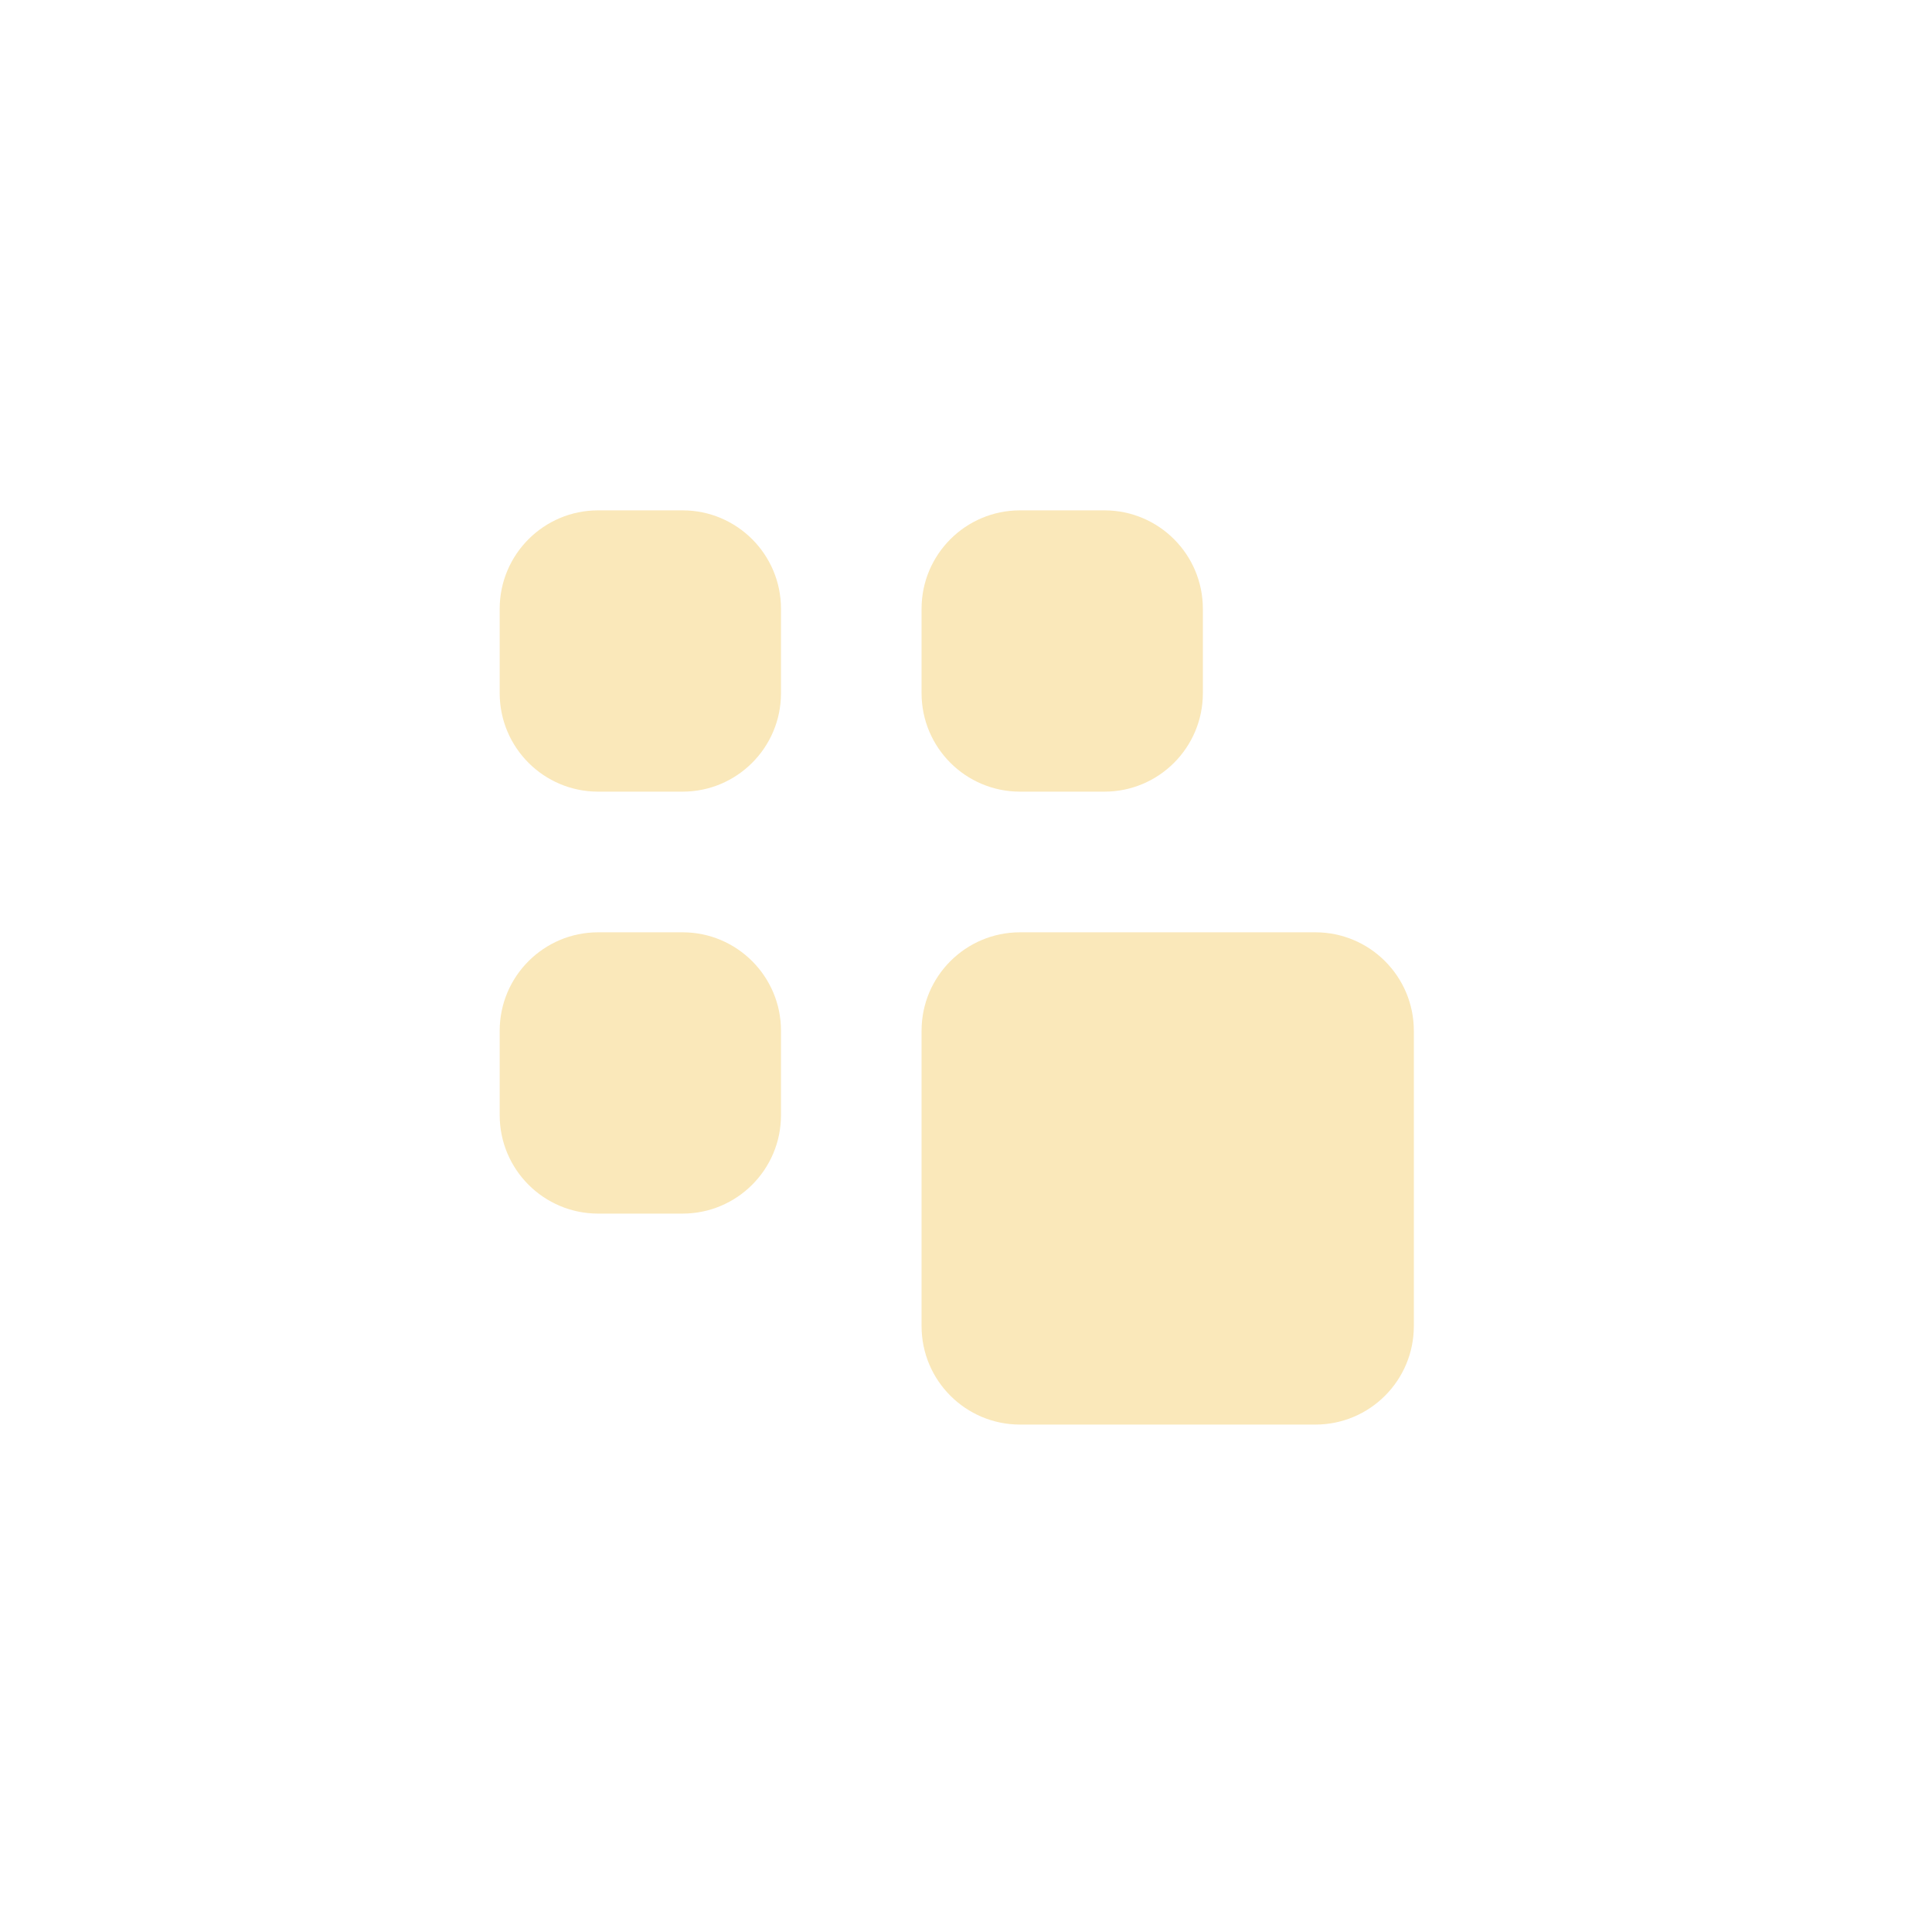
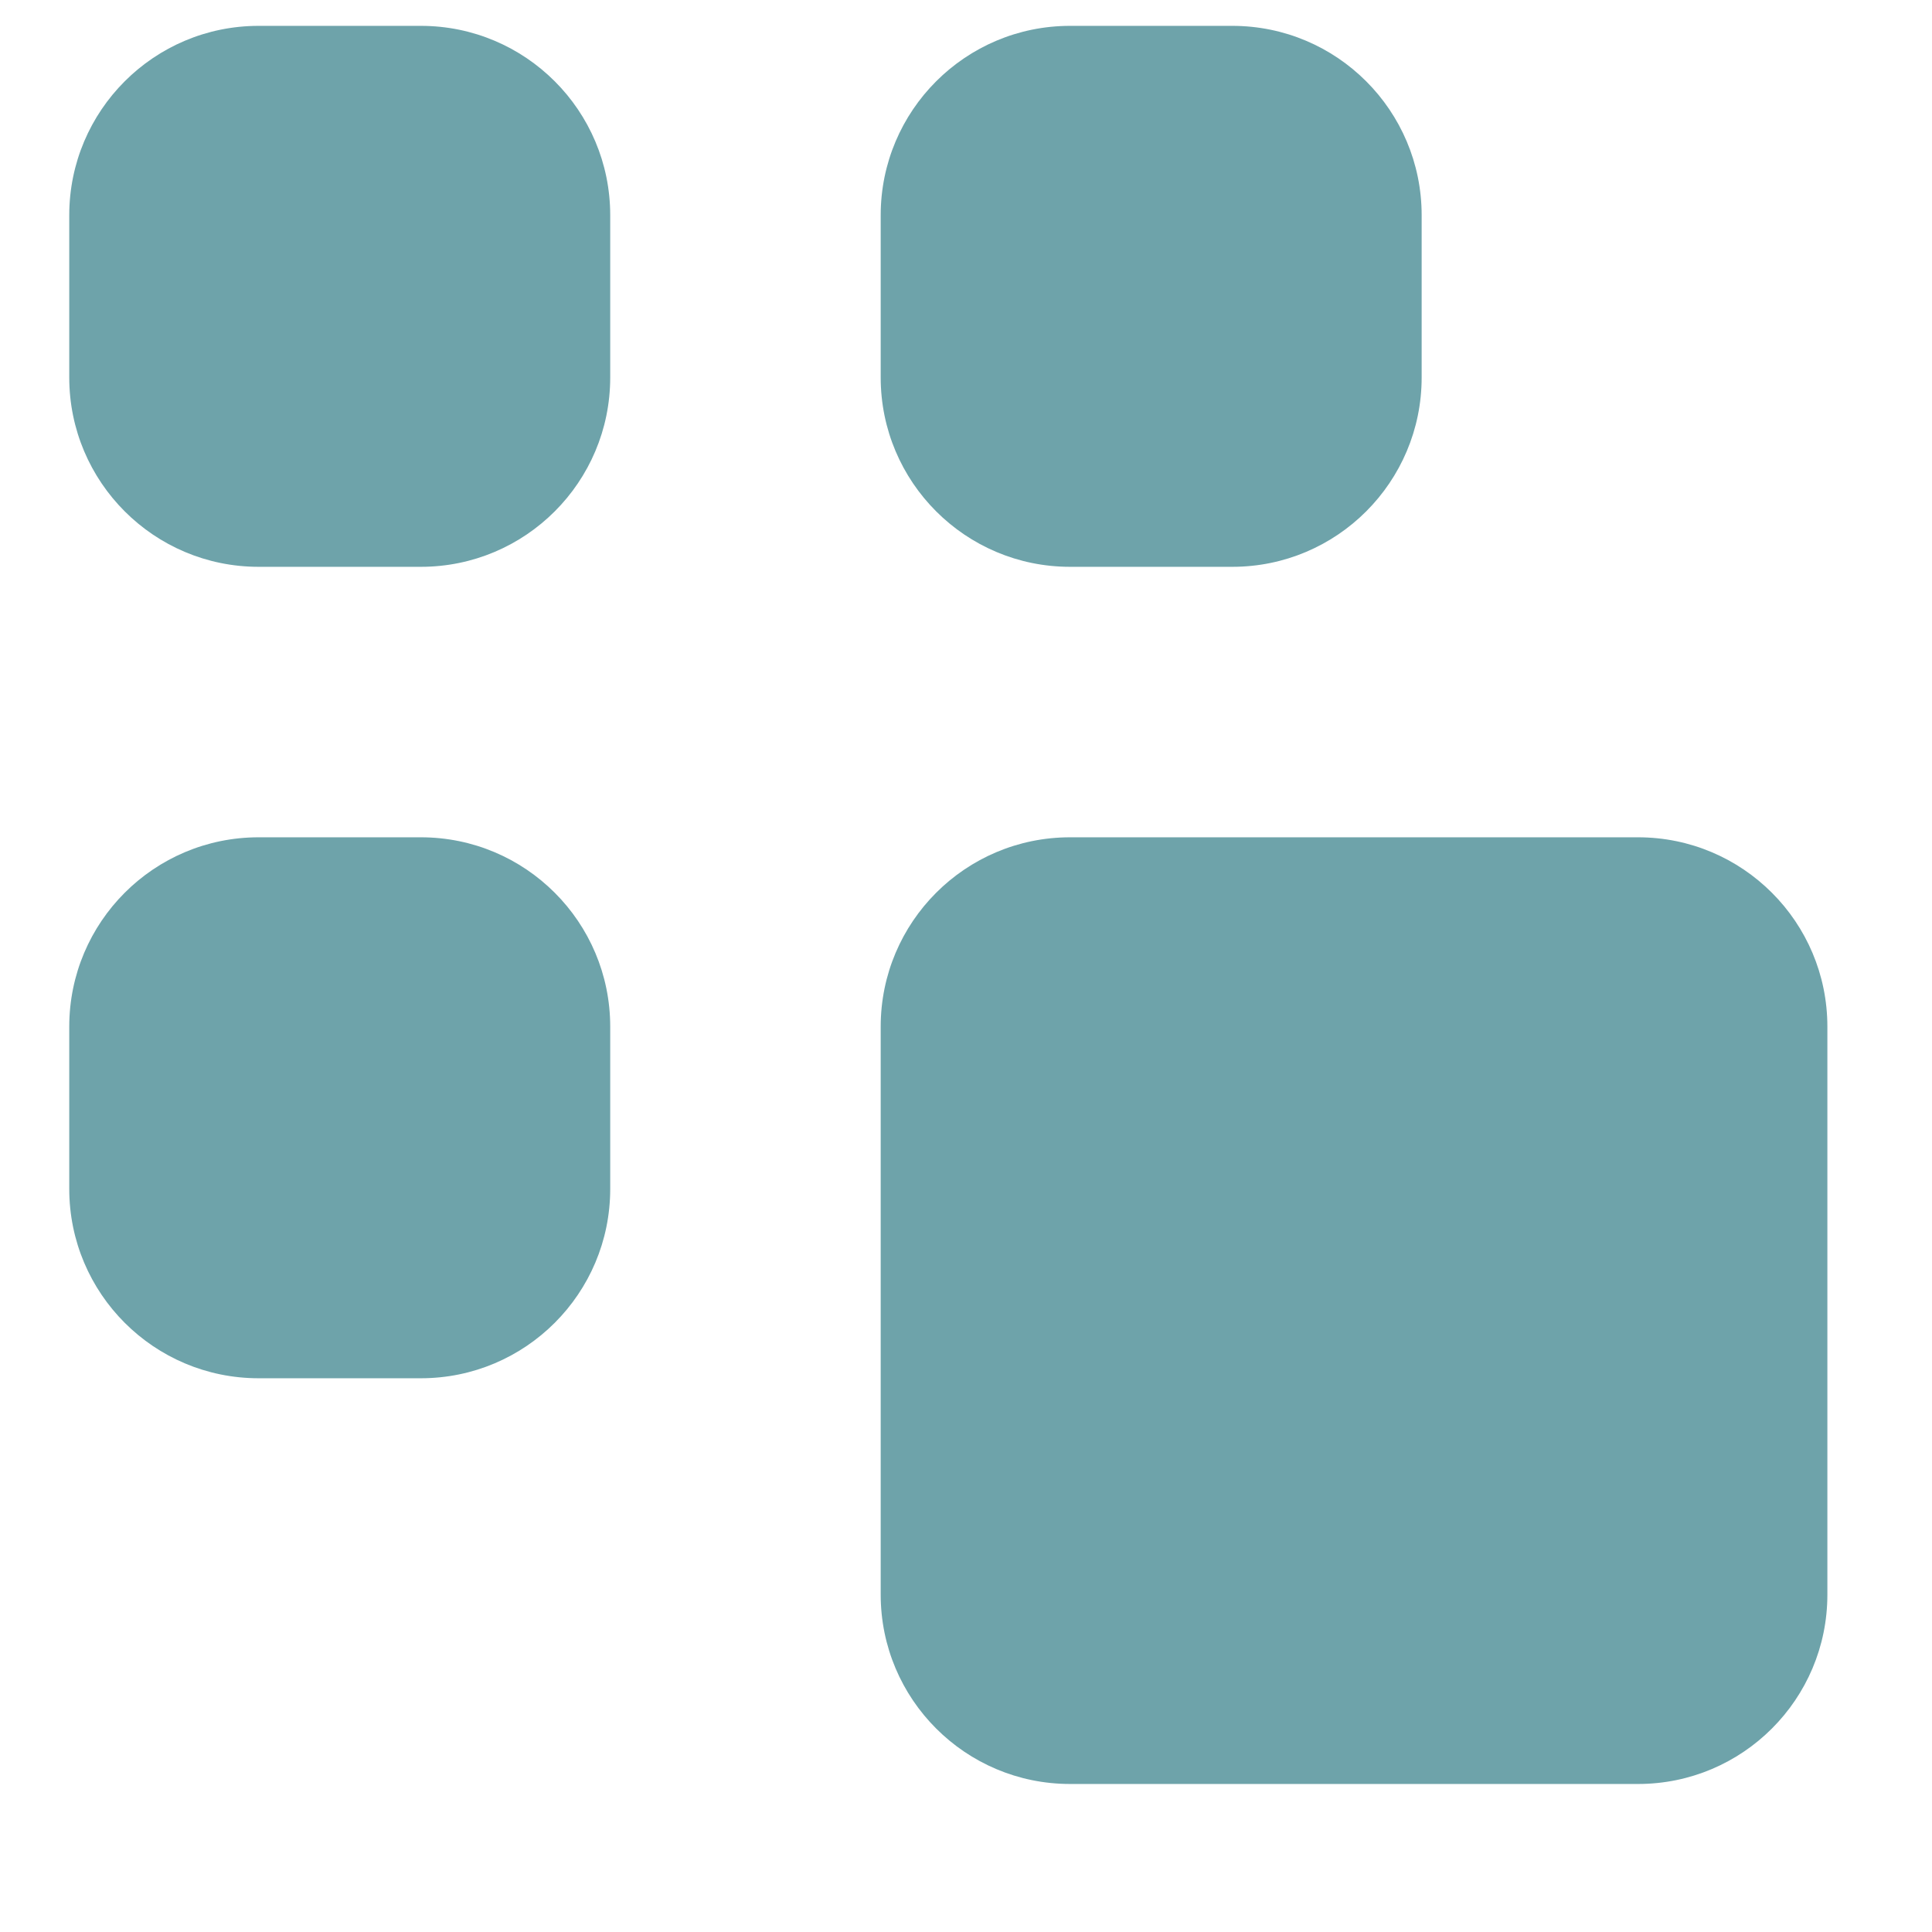
- <svg xmlns="http://www.w3.org/2000/svg" width="25" height="25" viewBox="0 0 25 25" fill="none">
-   <rect x="6.466" y="6.604" width="3.64" height="3.64" rx="1.274" fill="#FAE8BA" />
-   <rect x="6.466" y="12.064" width="3.64" height="3.64" rx="1.274" fill="#FAE8BA" />
-   <rect x="11.925" y="6.604" width="3.64" height="3.64" rx="1.274" fill="#FAE8BA" />
-   <rect x="11.925" y="12.064" width="6.37" height="6.37" rx="1.274" fill="#FAE8BA" />
+ <svg xmlns="http://www.w3.org/2000/svg" width="13" height="13" viewBox="0 0 13 13" fill="none">
+   <rect x="0.466" y="0.174" width="3.64" height="3.64" rx="1.274" fill="#6EA3AA" />
+   <rect x="0.466" y="5.634" width="3.64" height="3.64" rx="1.274" fill="#6EA3AA" />
+   <rect x="5.926" y="0.174" width="3.64" height="3.64" rx="1.274" fill="#6EA3AA" />
+   <rect x="5.926" y="5.634" width="6.37" height="6.37" rx="1.274" fill="#6EA3AA" />
</svg>
